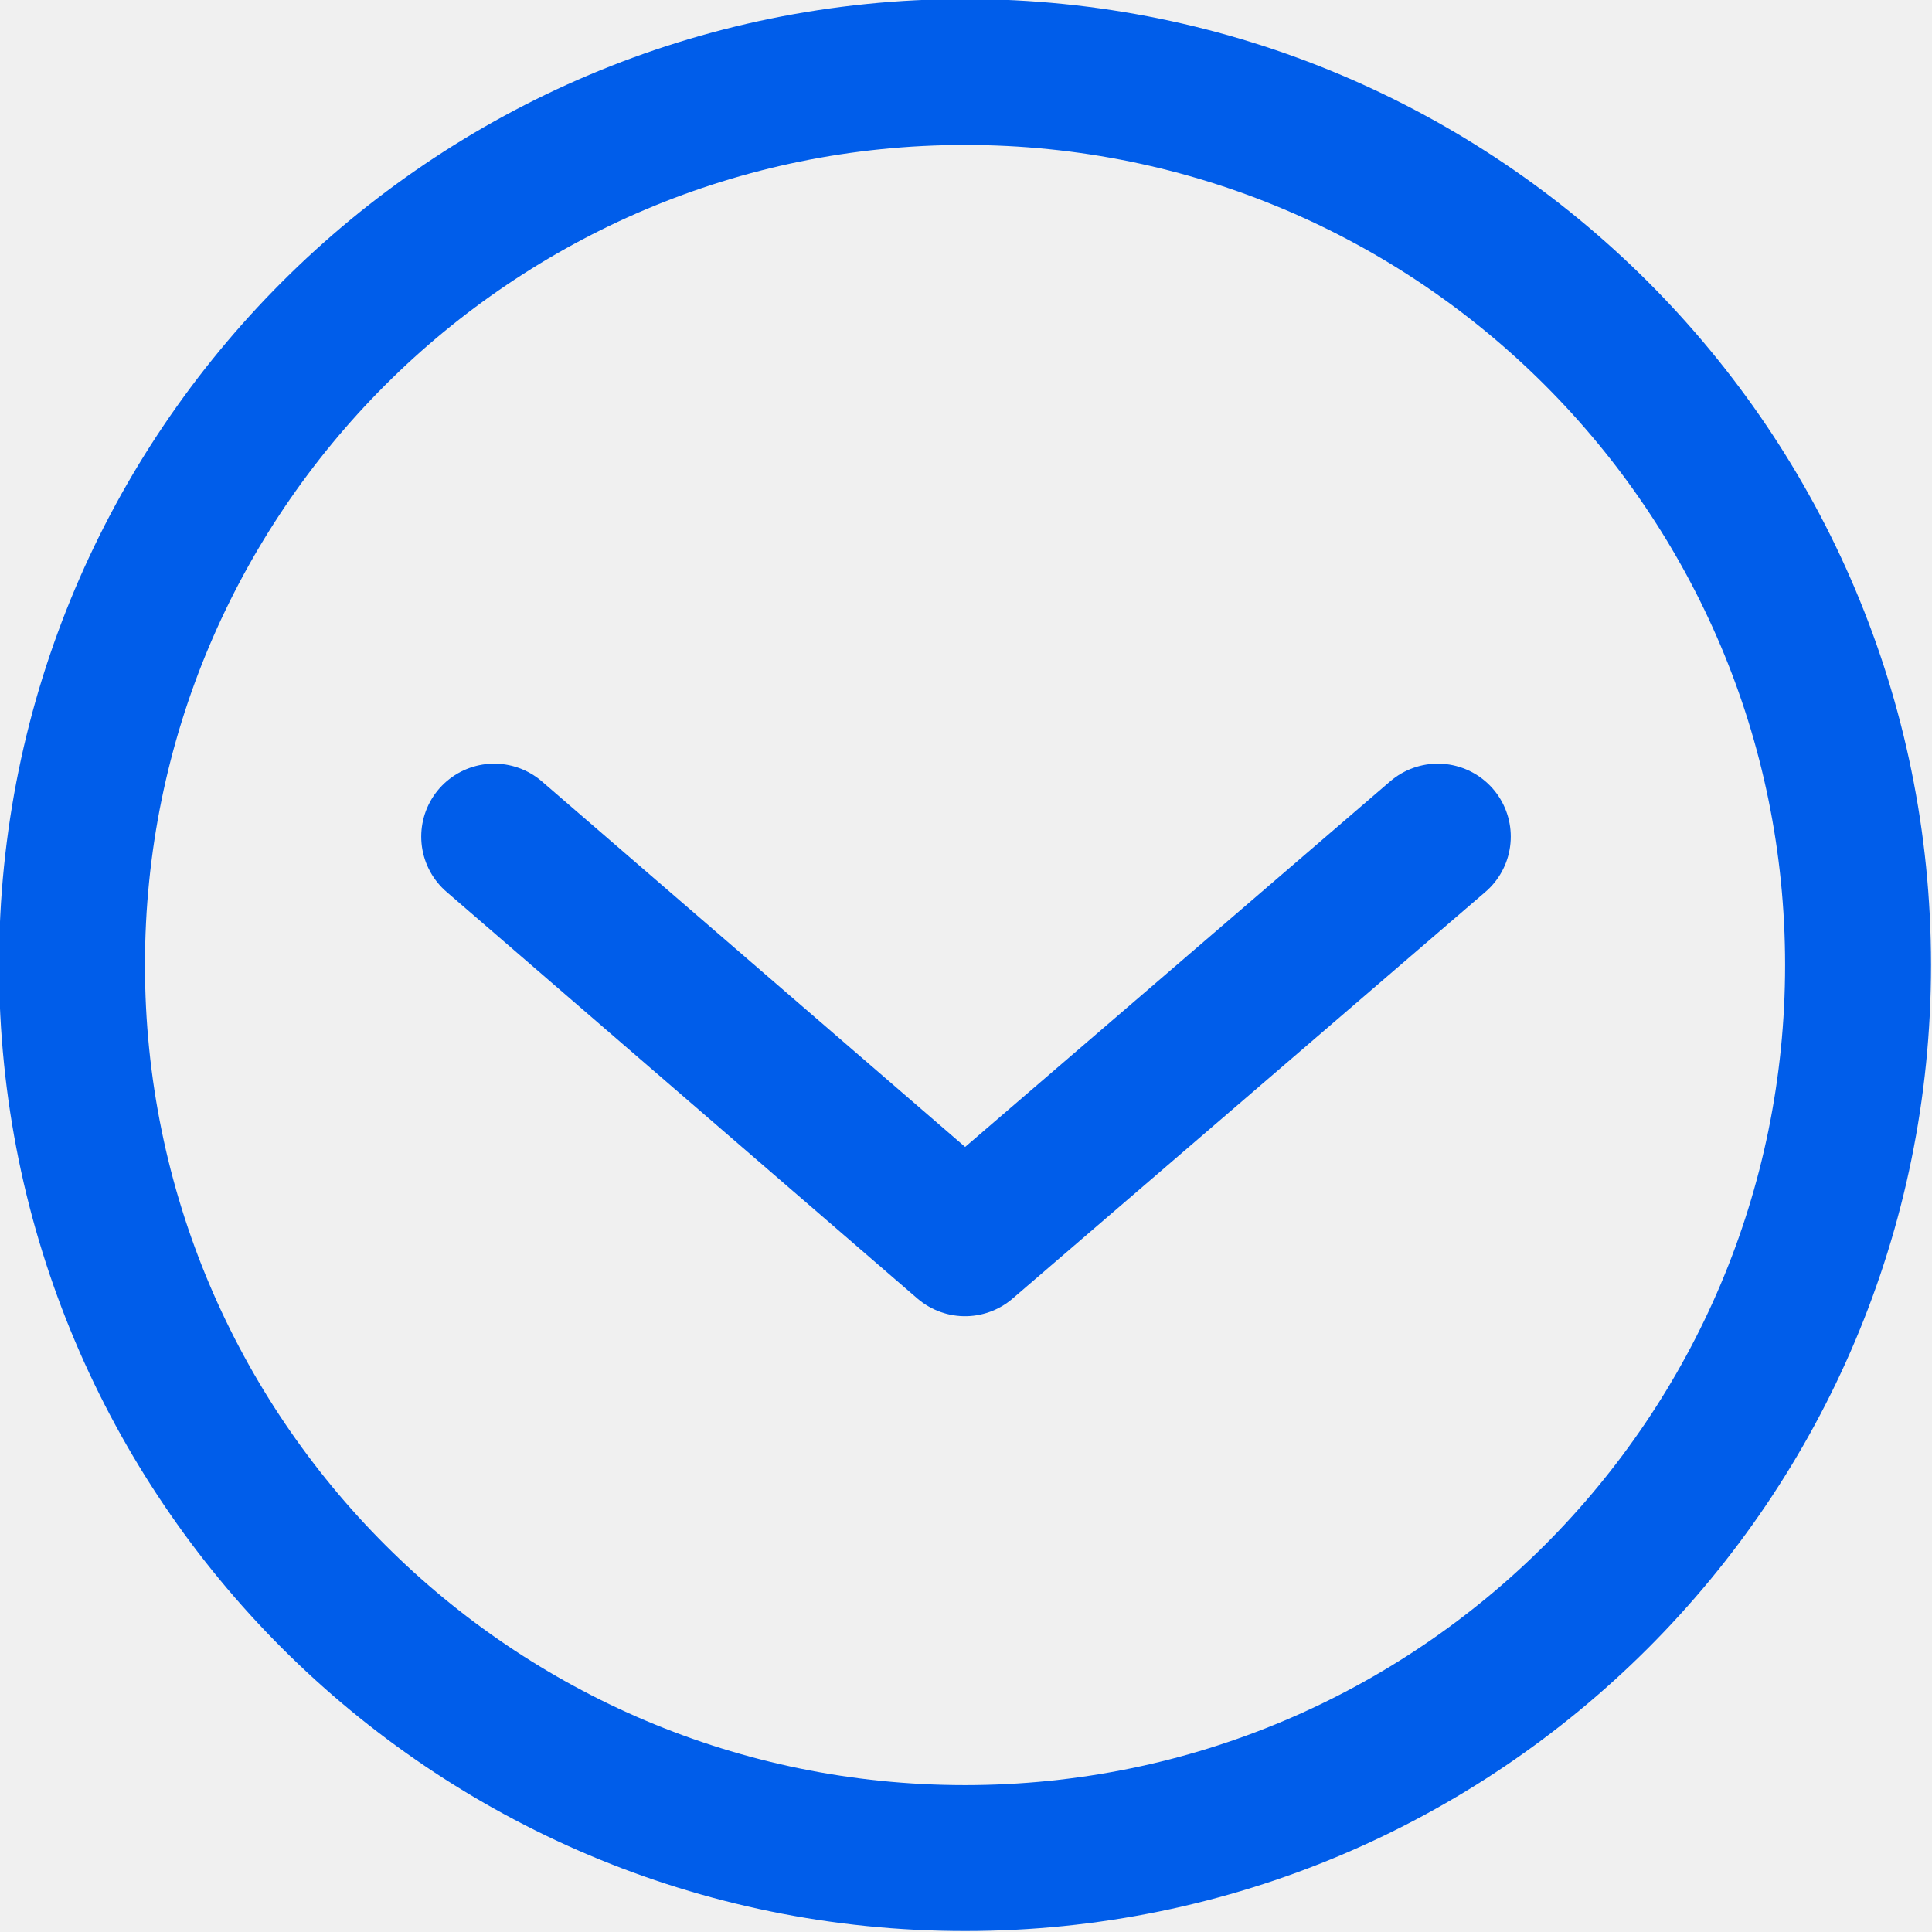
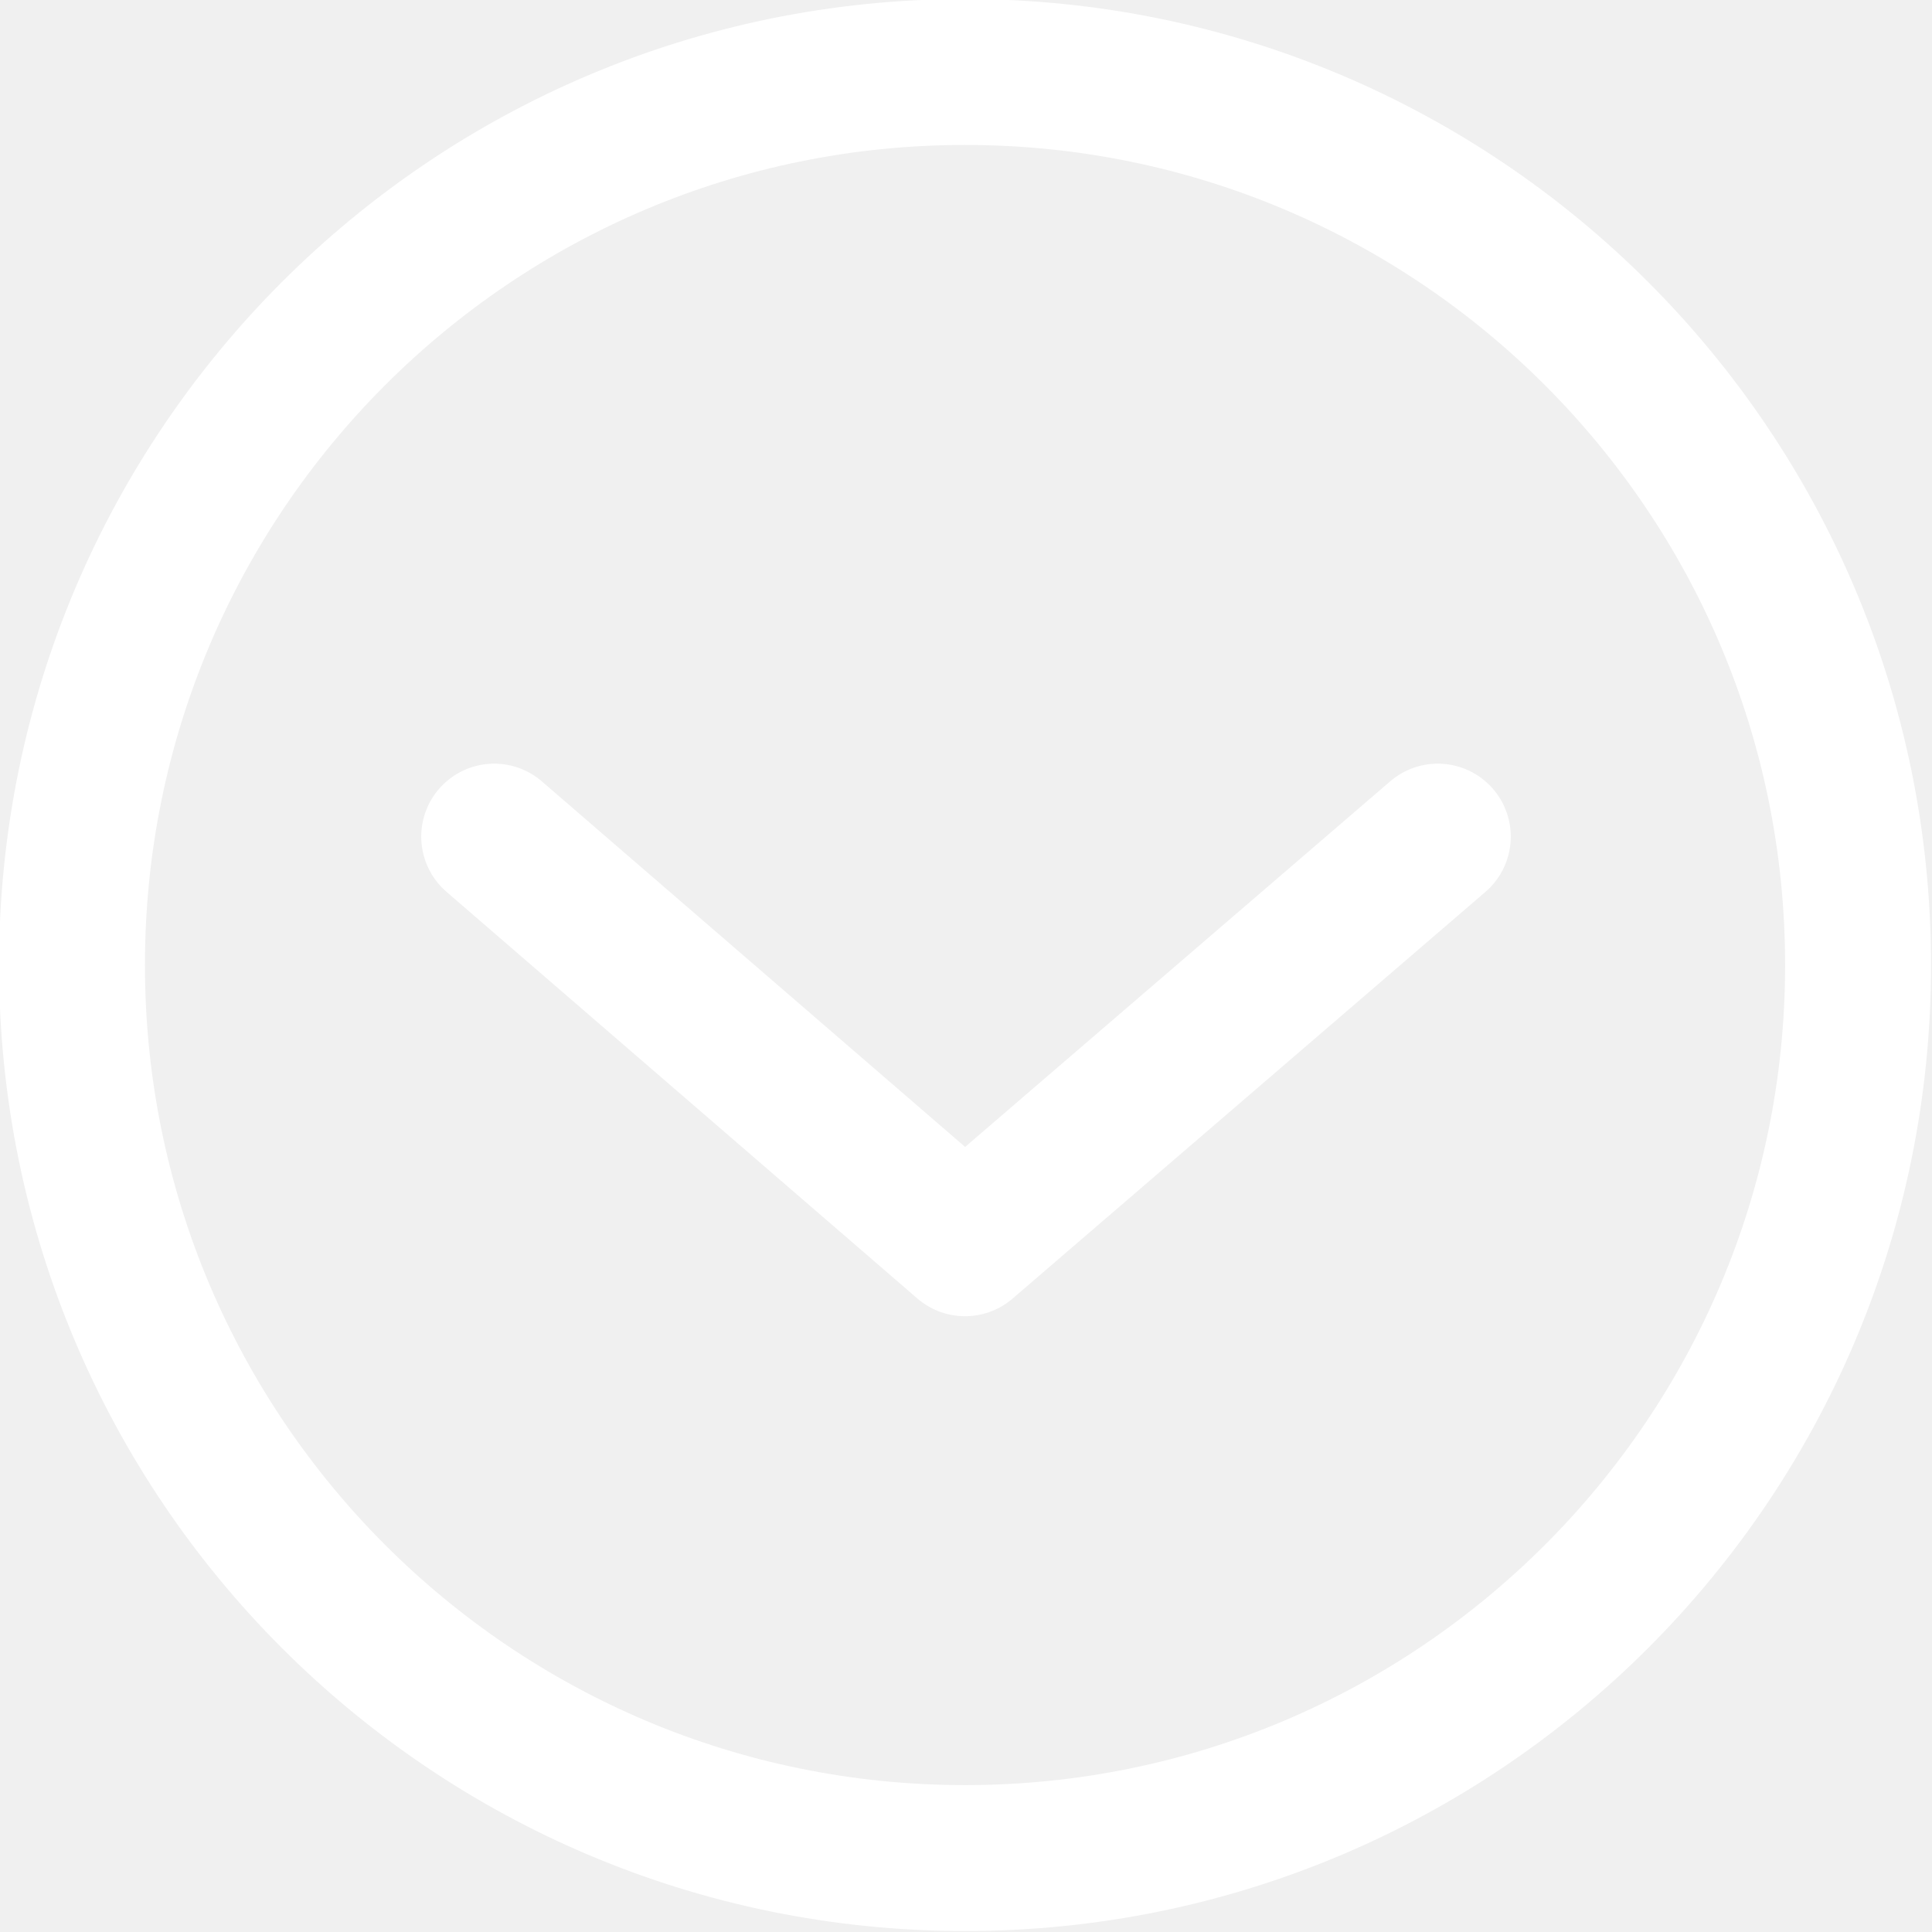
<svg xmlns="http://www.w3.org/2000/svg" viewBox="0 0 9.93 9.93">
  <defs>
-     <style>.cls-1{fill:none;stroke:#005dea;stroke-linecap:round;stroke-linejoin:round;stroke-width:0.75px;}</style>
+     <style>.cls-1{fill:none;stroke:#ffffff;stroke-linecap:round;stroke-linejoin:round;stroke-width:0.75px;}</style>
  </defs>
  <g id="图层_2" data-name="图层 2">
    <g id="默认">
      <polyline class="cls-1" points="2.54 4.3 4.96 6.39 7.39 4.3" />
      <circle class="cls-1" cx="4.96" cy="4.96" r="4.59" />
    </g>
  </g>
</svg>
